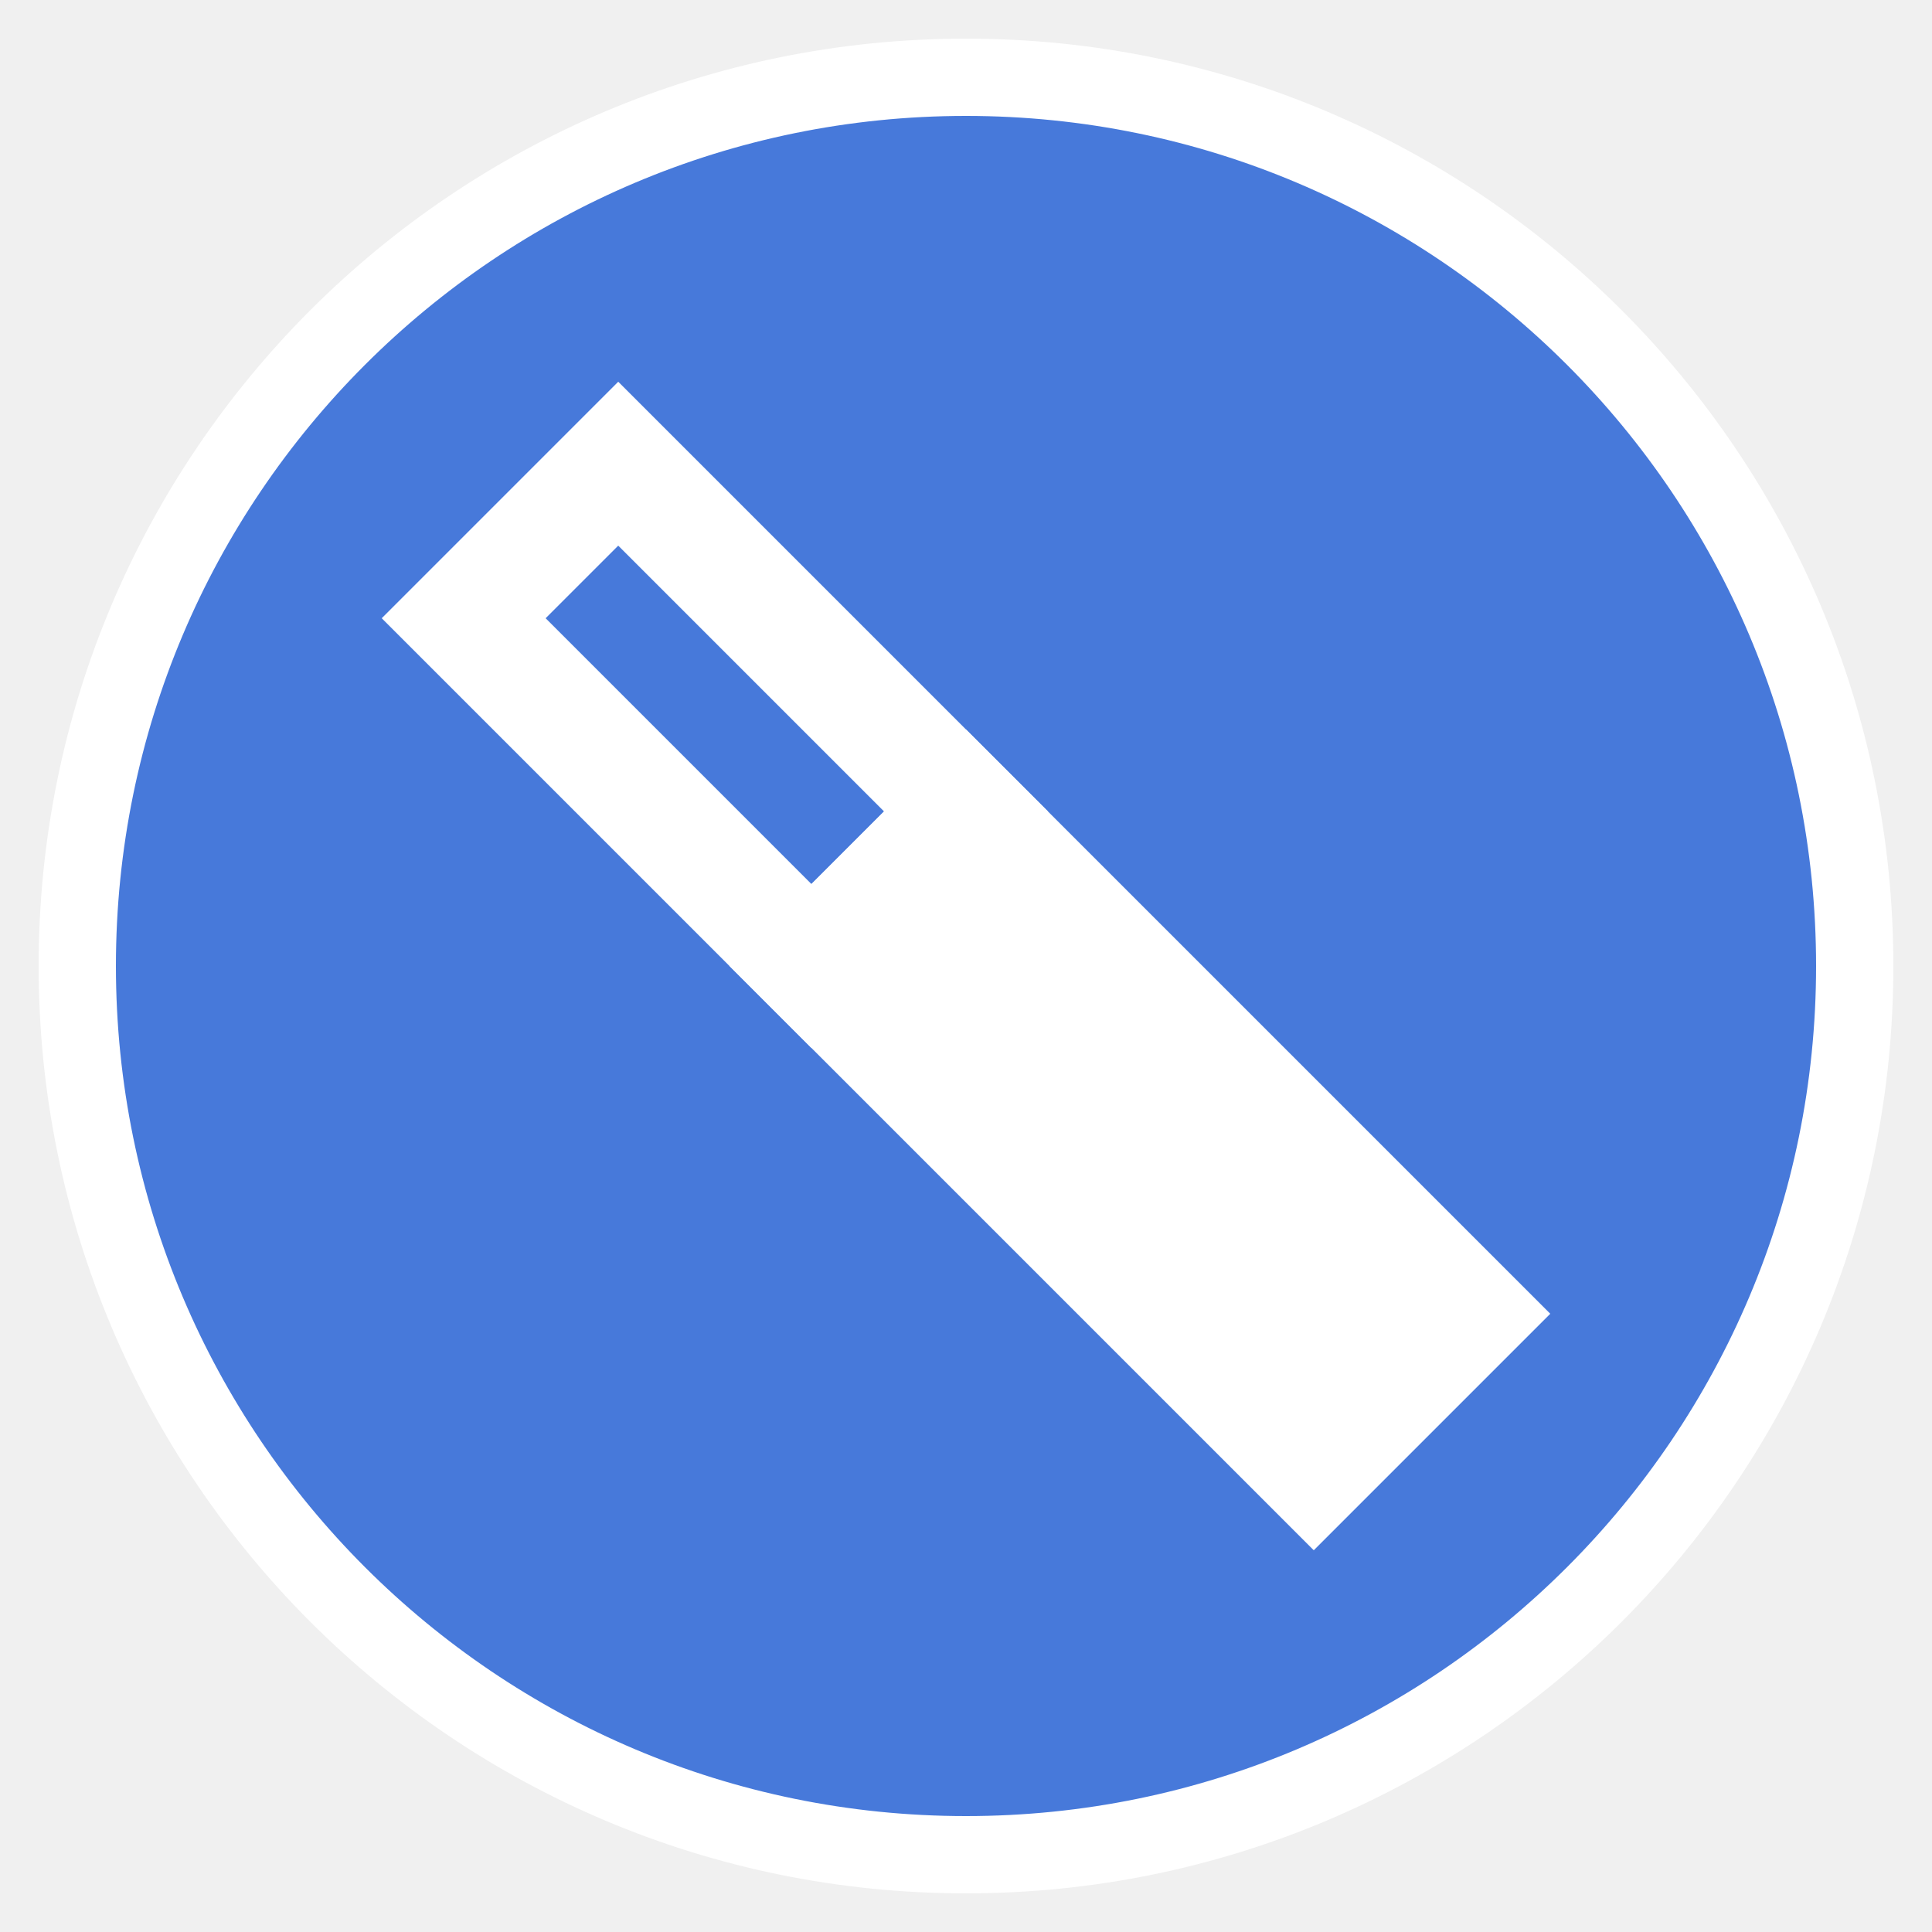
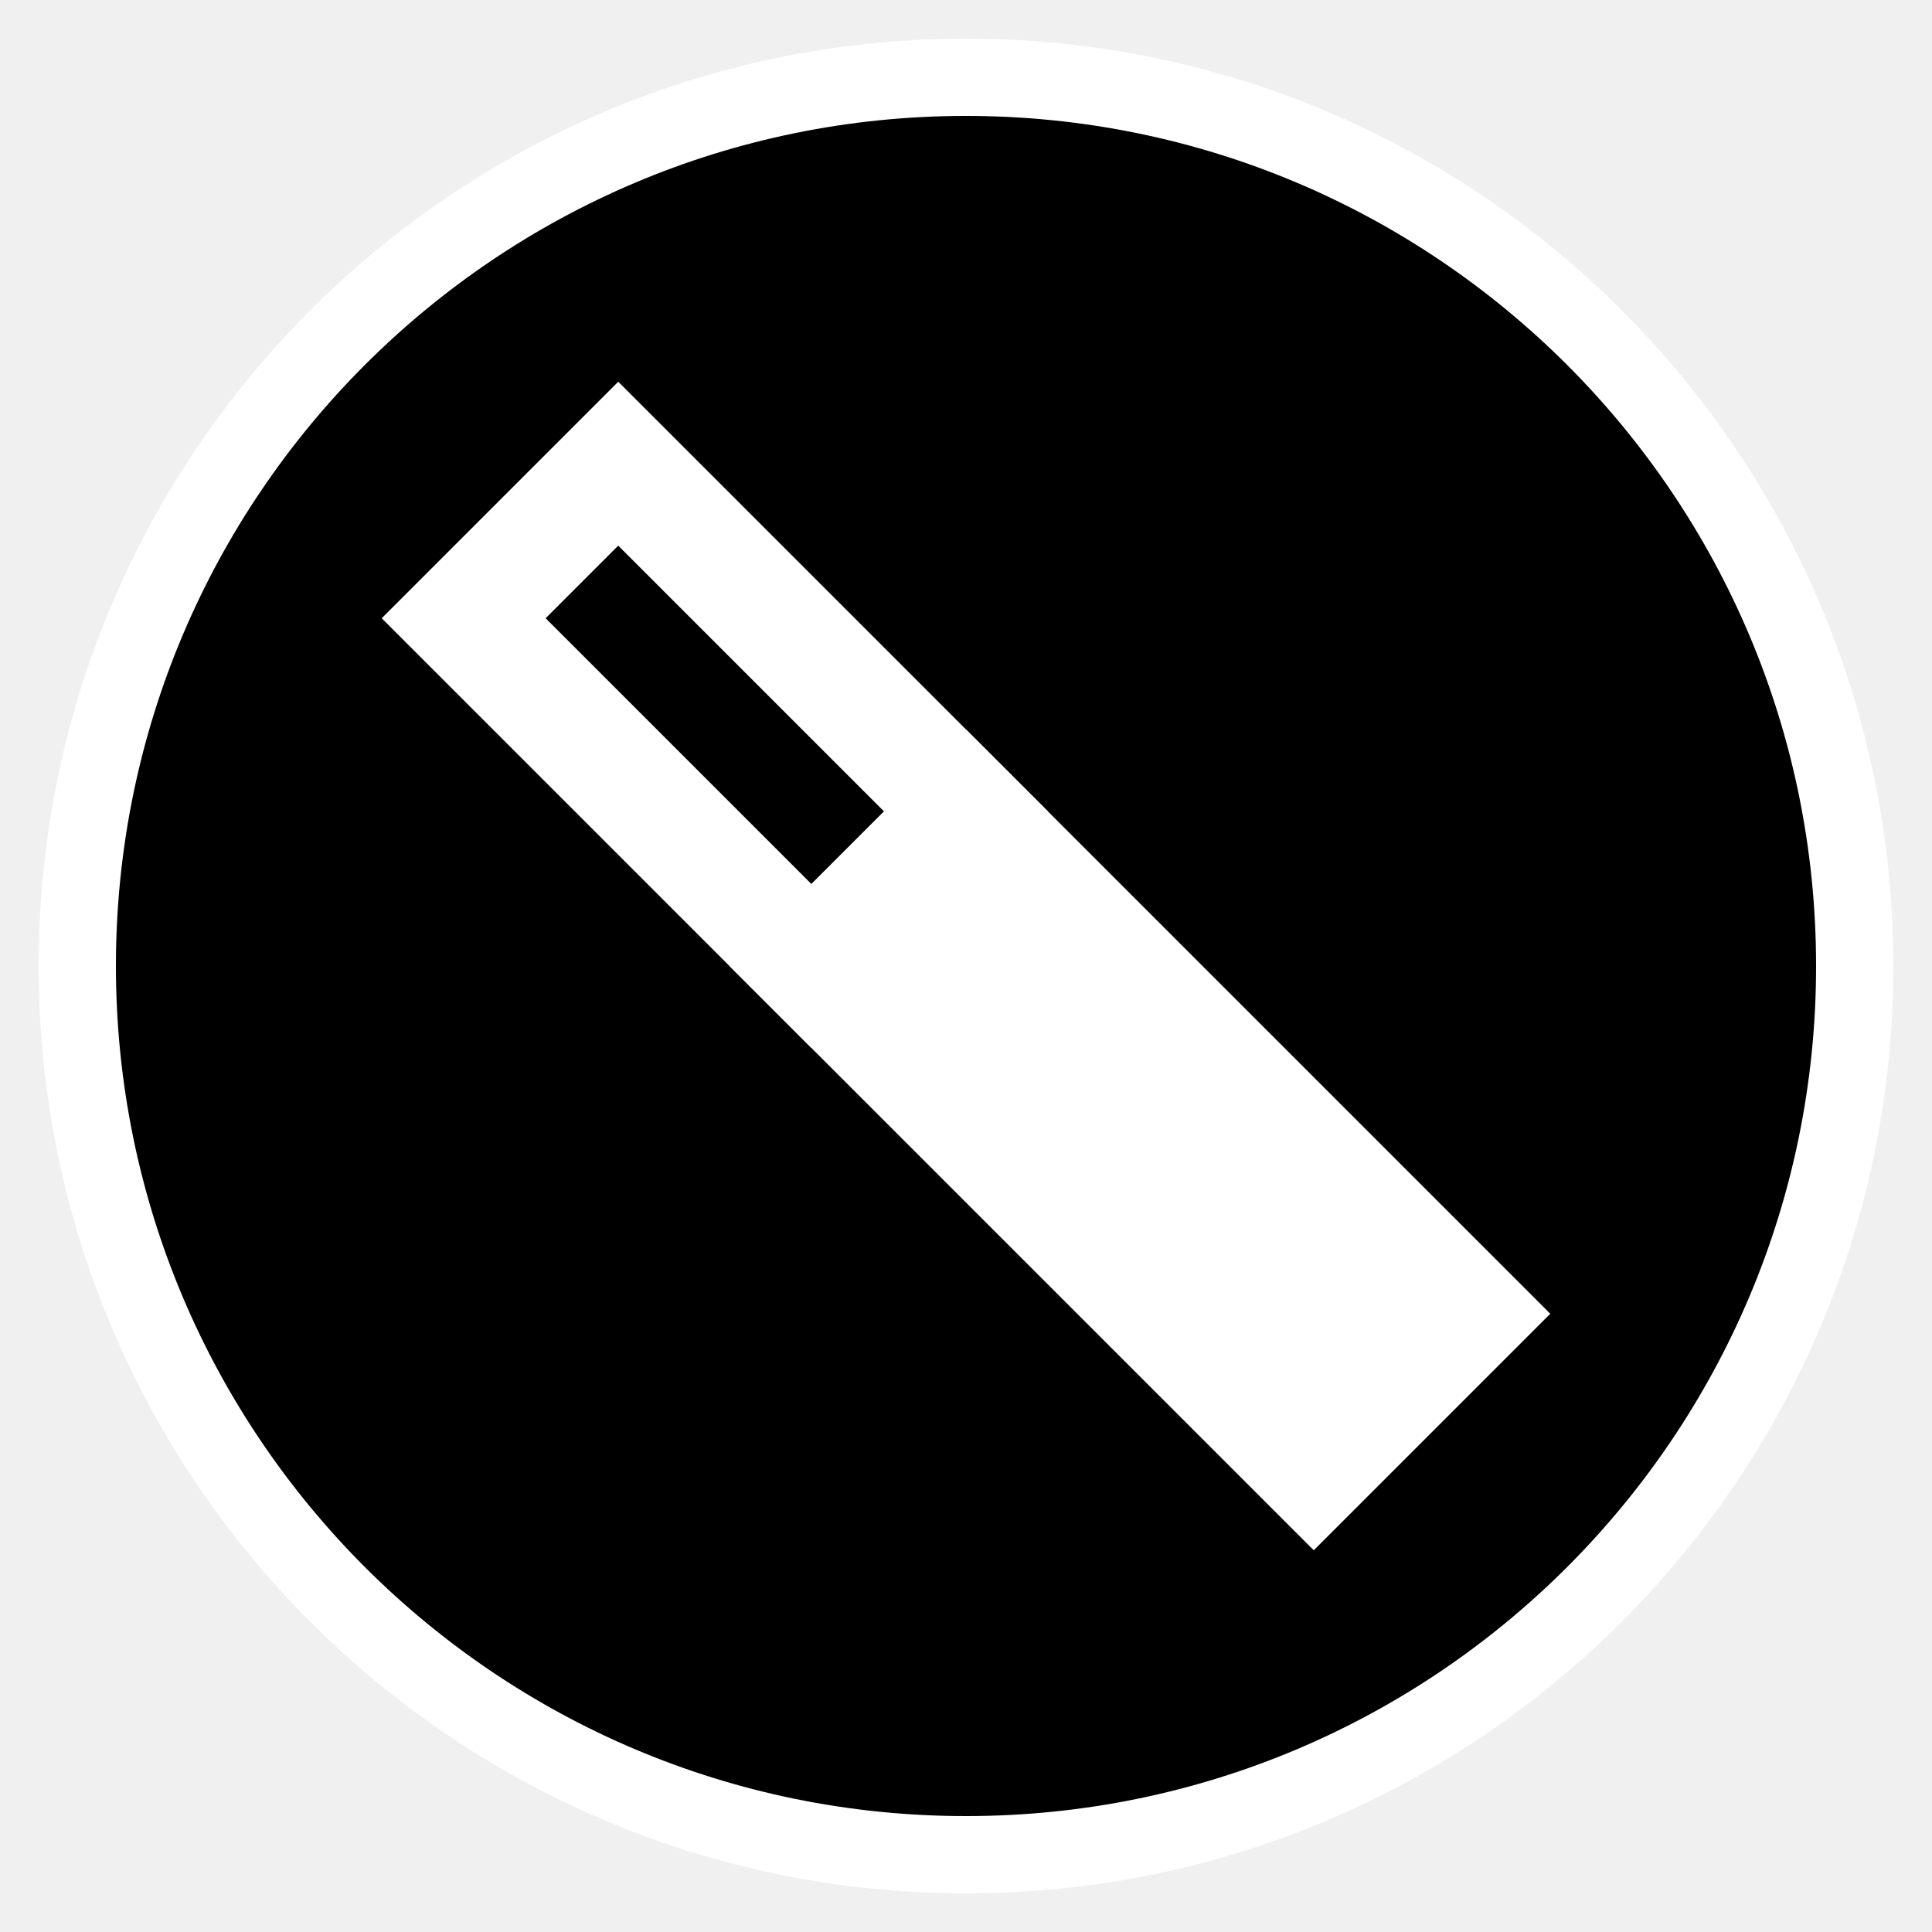
<svg xmlns="http://www.w3.org/2000/svg" viewBox="0 0 50 50">
-   <ellipse fill="#4779da" stroke-width="2" stroke="white" cx="25" cy="25" rx="23" ry="23" />
+   <ellipse stroke-width="2" stroke="white" cx="25" cy="25" rx="23" ry="23" />
  <polygon stroke="white" stroke-width="3" fill="none" points="12,16 16,12 25,21 21,25" />
  <polygon stroke="white" stroke-width="3" fill="white" points="38,34 34,38 21,25 25,21" />
</svg>
